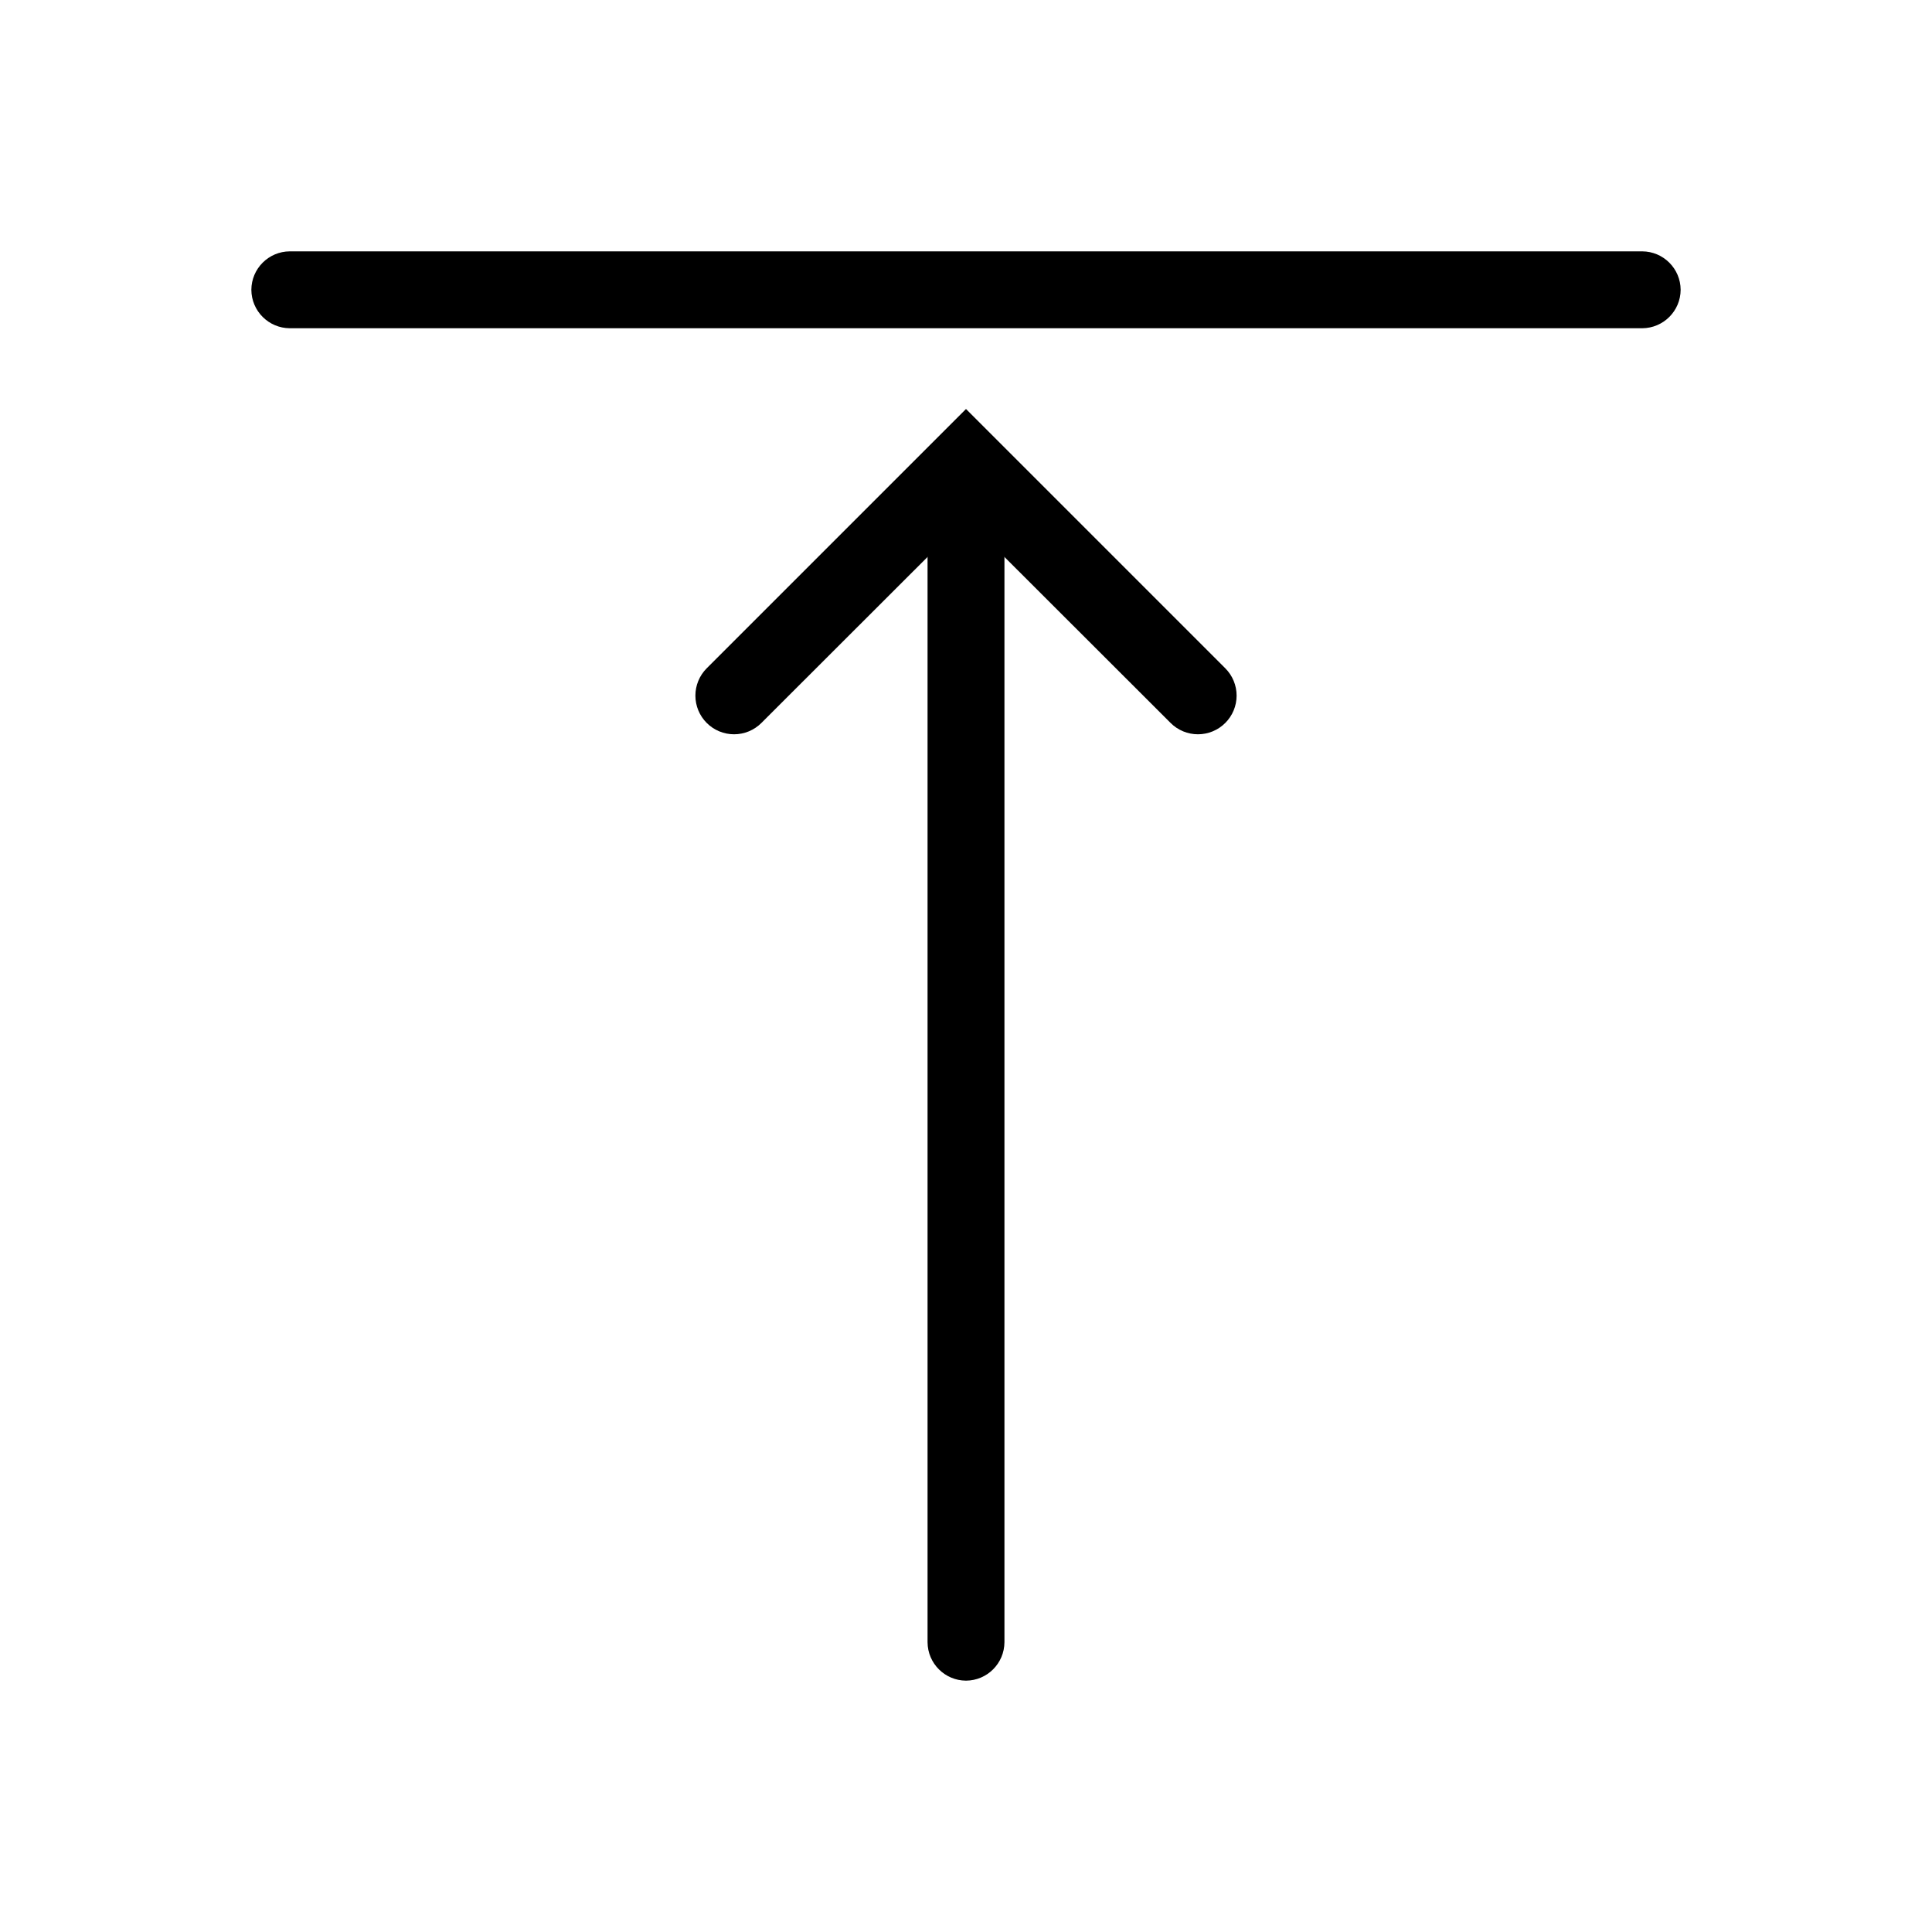
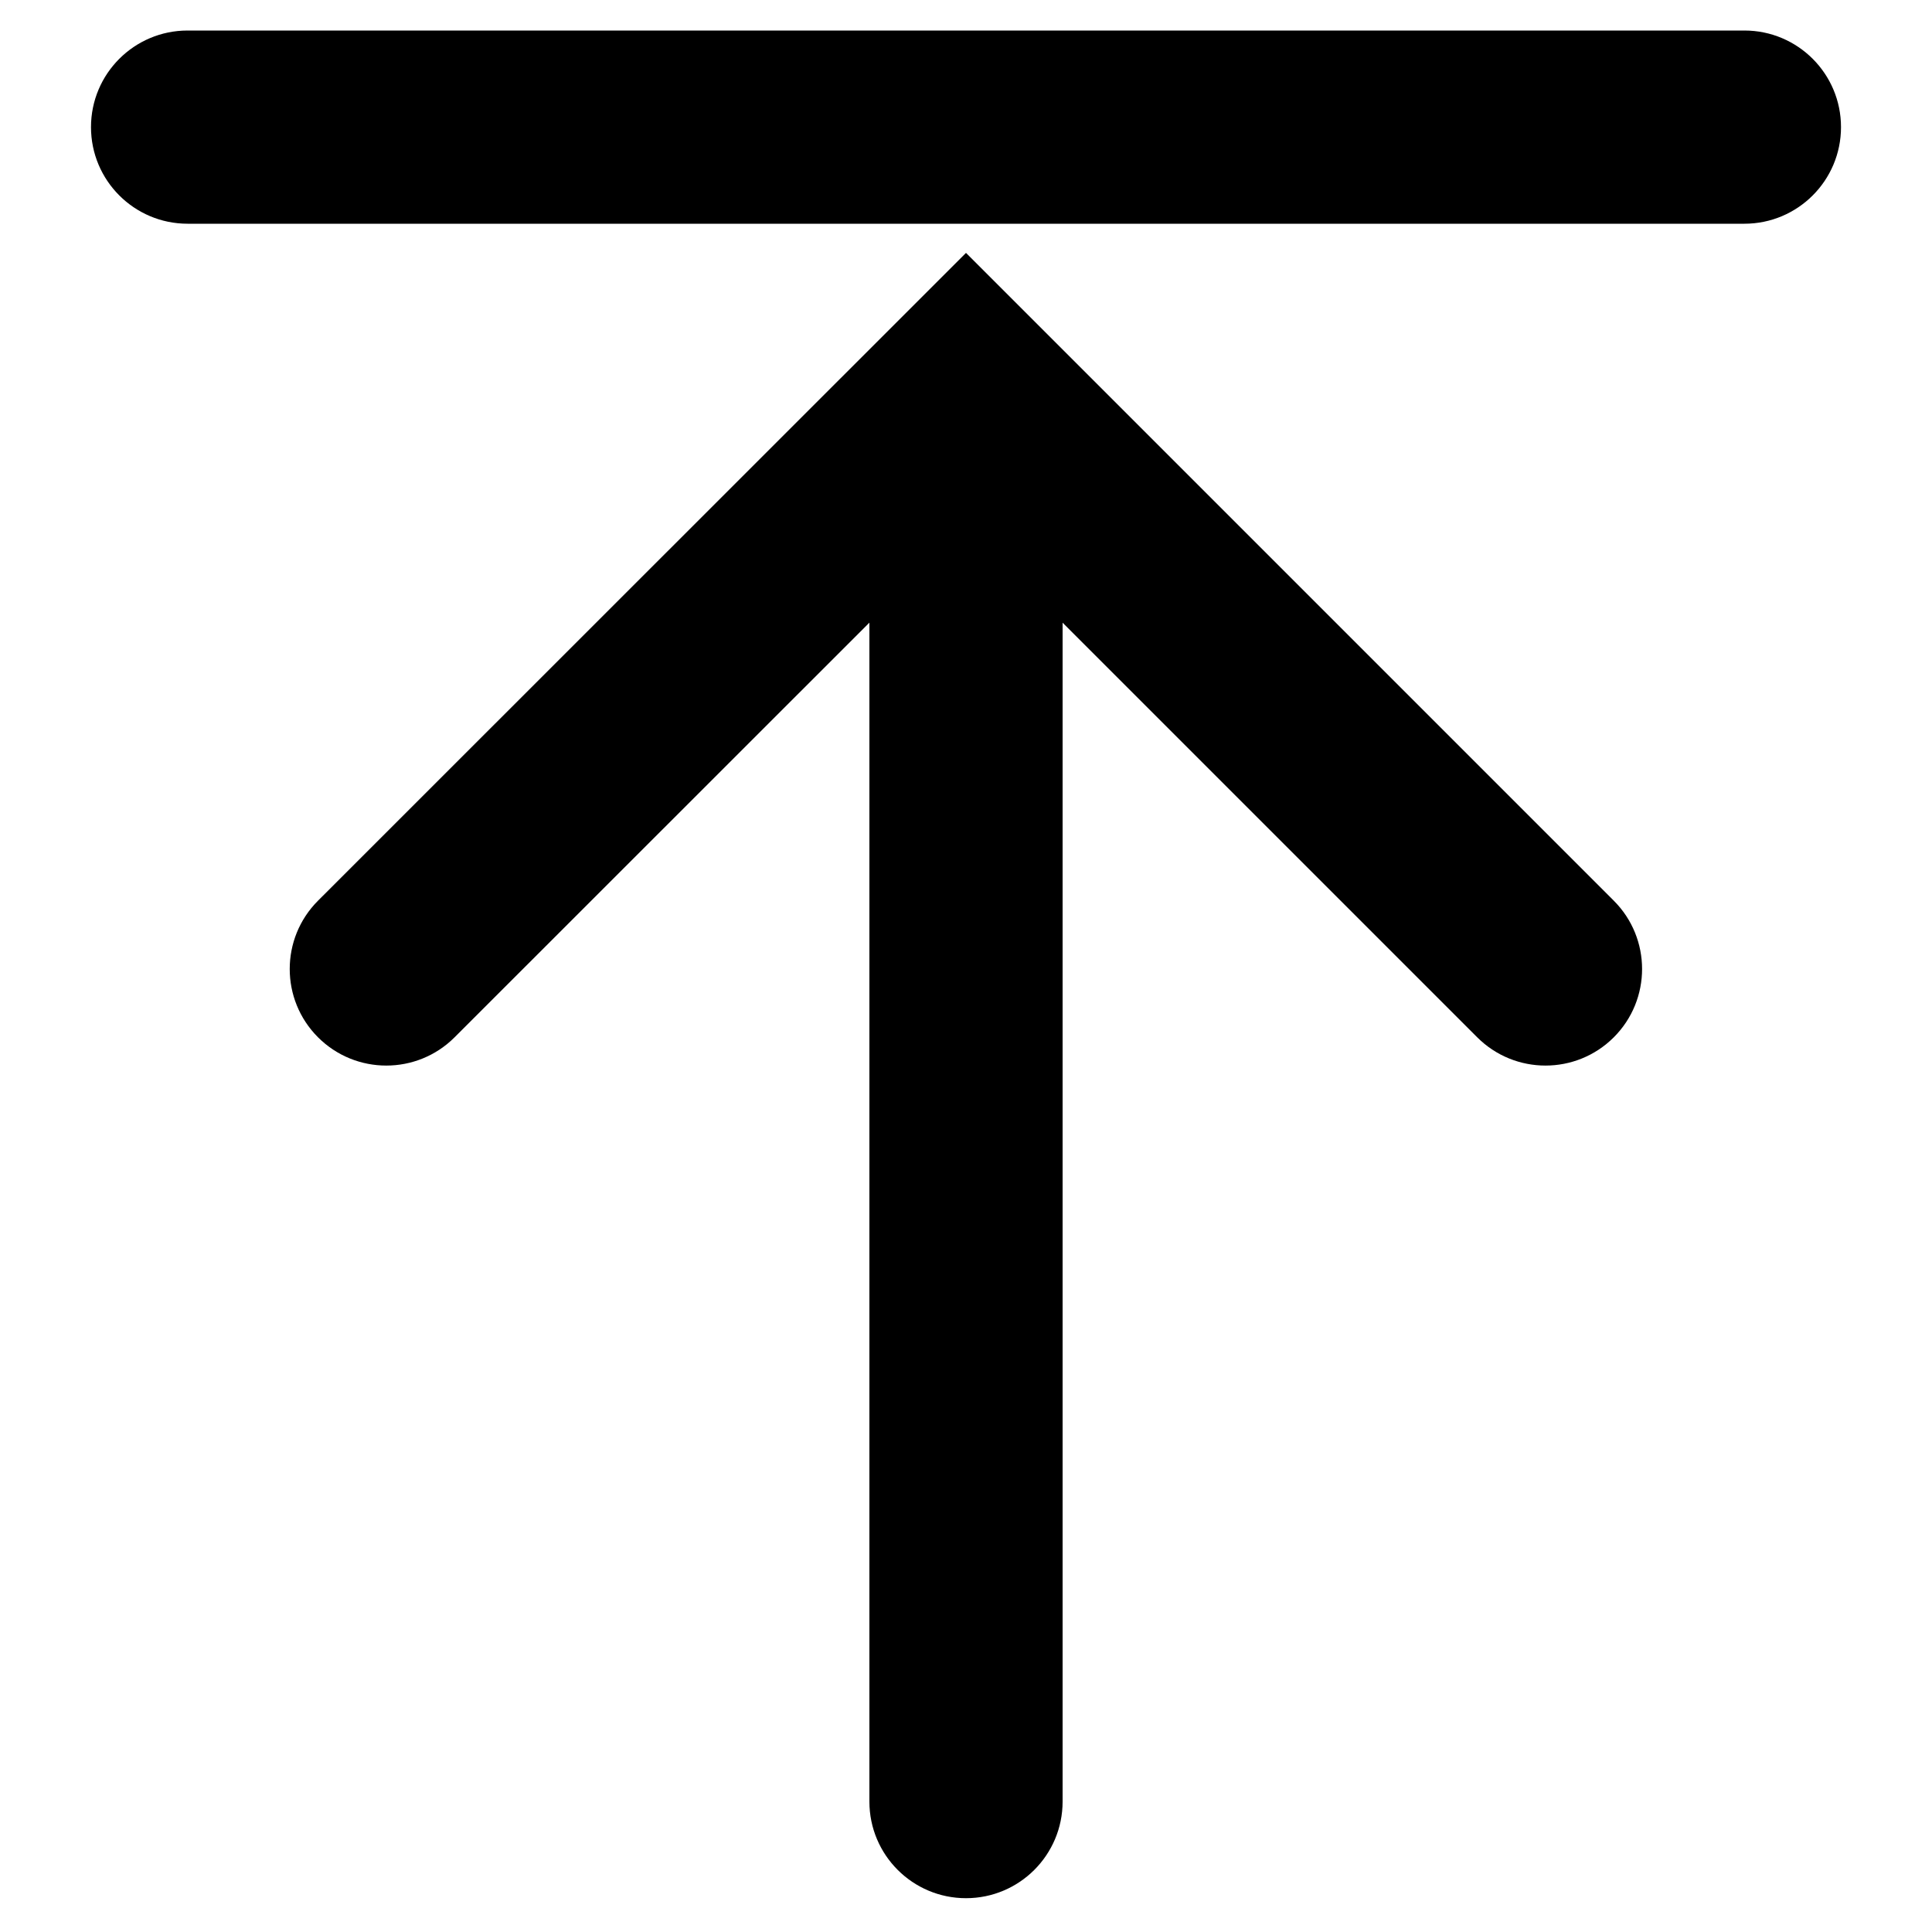
<svg xmlns="http://www.w3.org/2000/svg" width="10mm" height="10mm" viewBox="0 0 10 10" version="1.1" id="svg5">
  <defs id="defs2" />
  <g id="layer1">
    <g id="path3841">
-       <path style="color:#000000;fill:#000000;stroke-width:0.4;stroke-linecap:round;stroke-linejoin:round;stroke-miterlimit:8;-inkscape-stroke:none;paint-order:markers fill stroke" d="m 1.5,1.5 h 7" id="path4829" />
-       <path style="color:#000000;fill:#000000;stroke-linecap:round;stroke-linejoin:round;stroke-miterlimit:8;-inkscape-stroke:none;paint-order:markers fill stroke" d="M 1.5,1.301 A 0.2,0.2 0 0 0 1.301,1.5 0.2,0.2 0 0 0 1.5,1.699 h 7 A 0.2,0.2 0 0 0 8.699,1.5 0.2,0.2 0 0 0 8.5,1.301 Z" id="path4831" />
+       <path style="color:#000000;fill:#000000;stroke-linecap:round;stroke-linejoin:round;stroke-miterlimit:8;-inkscape-stroke:none;paint-order:markers fill stroke" d="M 0.971,0.658 H 9.029" id="path6332" />
+       <path style="color:#000000;fill:#000000;stroke-linecap:round;stroke-linejoin:round;stroke-miterlimit:8;-inkscape-stroke:none;paint-order:markers fill stroke" d="m 0.971,0.158 a 0.5,0.5 0 0 0 -0.5,0.5 0.5,0.5 0 0 0 0.5,0.5 H 9.029 a 0.5,0.5 0 0 0 0.5,-0.5 0.5,0.5 0 0 0 -0.5,-0.5 z" id="path6334" />
    </g>
    <g id="path3843">
-       <g id="g4082">
-         <path style="color:#000000;fill:#000000;stroke-linecap:round;-inkscape-stroke:none" d="M 5,2.117 3.658,3.459 a 0.2,0.2 0 0 0 0,0.283 0.2,0.2 0 0 0 0.283,0 L 5,2.684 6.059,3.742 a 0.2,0.2 0 0 0 0.283,0 0.2,0.2 0 0 0 0,-0.283 z" id="path4084" />
+       <g id="g6342">
+         <path style="color:#000000;fill:#000000;stroke-linecap:round;-inkscape-stroke:none" d="M 5,1.309 1.646,4.662 a 0.5,0.5 0 0 0 0,0.707 0.5,0.5 0 0 0 0.707,0 L 5,2.723 7.646,5.369 a 0.5,0.5 0 0 0 0.707,0 0.5,0.5 0 0 0 0,-0.707 z" id="path6344" />
      </g>
-       <path style="color:#000000;fill:#000000;stroke-linecap:round;stroke-linejoin:round;stroke-miterlimit:8;-inkscape-stroke:none;paint-order:markers fill stroke" d="M 5,2.301 A 0.2,0.2 0 0 0 4.801,2.5 v 6 A 0.2,0.2 0 0 0 5,8.699 0.2,0.2 0 0 0 5.199,8.5 v -6 A 0.2,0.2 0 0 0 5,2.301 Z" id="path4090" />
+       <path style="color:#000000;fill:#000000;stroke-linecap:round;stroke-linejoin:round;stroke-miterlimit:8;-inkscape-stroke:none;paint-order:markers fill stroke" d="m 5,1.766 a 0.5,0.5 0 0 0 -0.5,0.5 v 7.059 a 0.5,0.5 0 0 0 0.5,0.5 0.5,0.5 0 0 0 0.5,-0.5 V 2.266 a 0.5,0.5 0 0 0 -0.5,-0.5 z" id="path6350" />
    </g>
  </g>
</svg>
